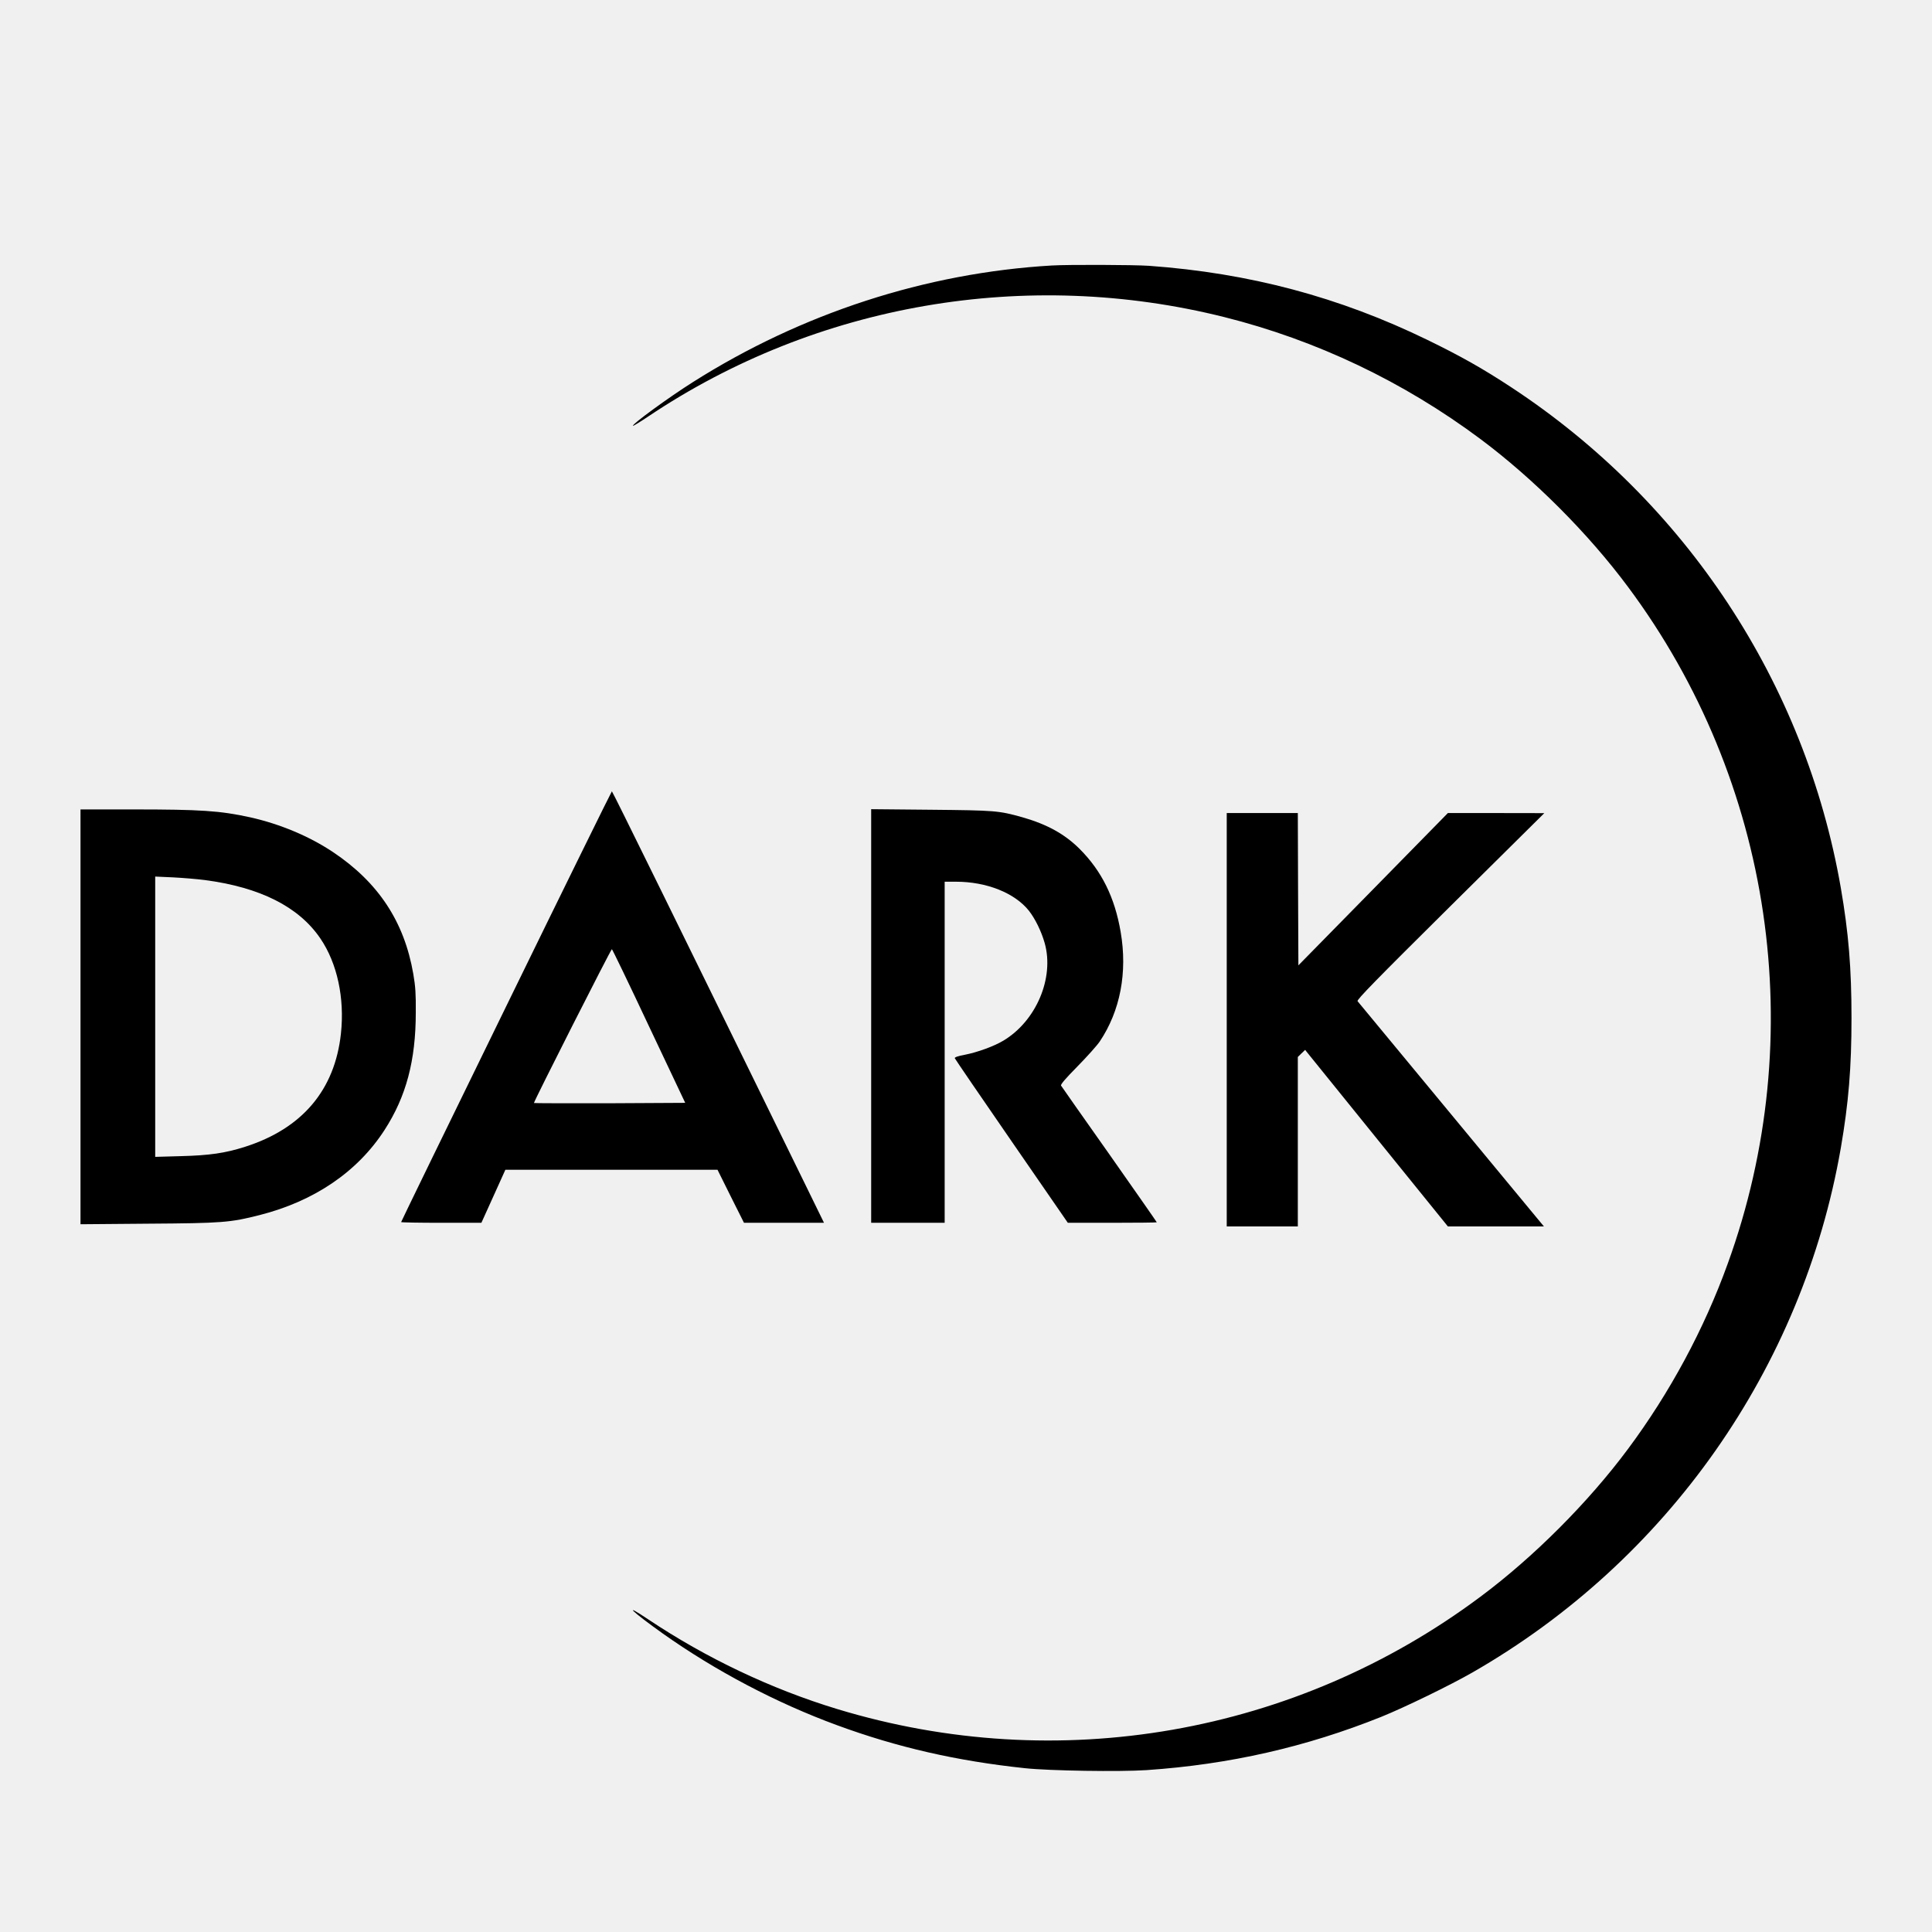
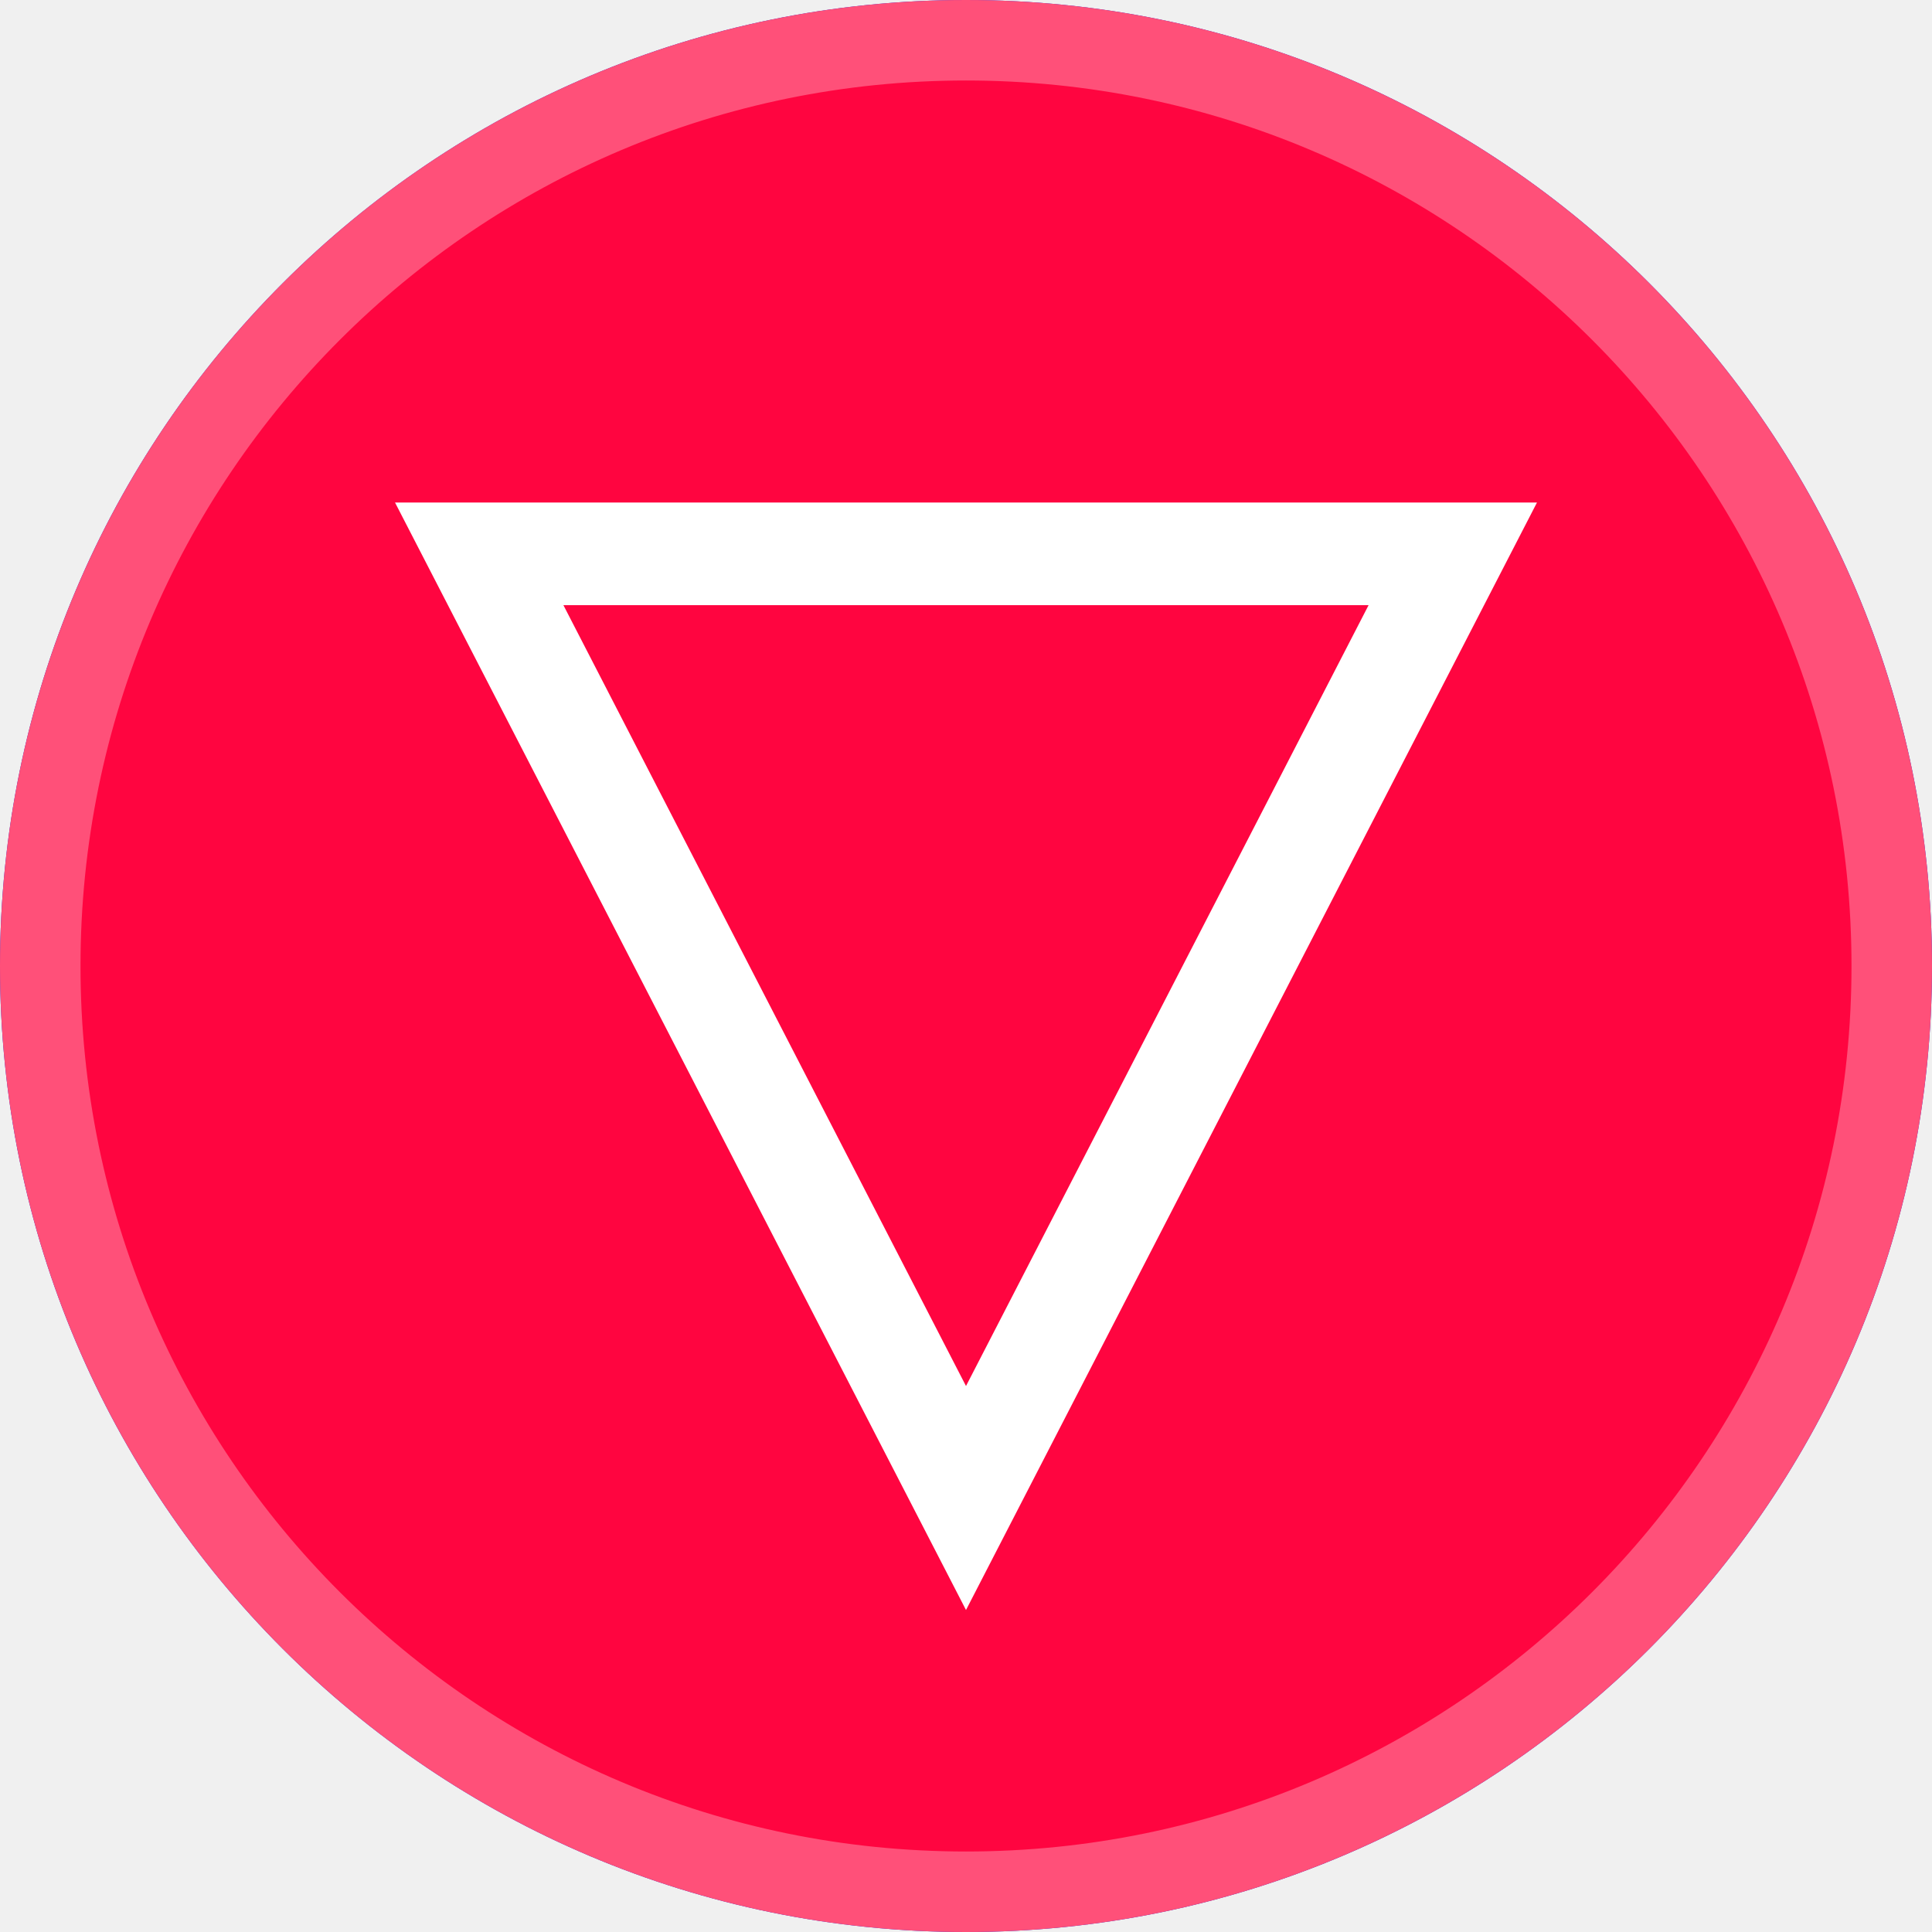
<svg xmlns="http://www.w3.org/2000/svg" width="24" height="24" viewBox="0 0 24 24" fill="none">
-   <path d="M13.068 3.298C11.503 3.389 9.956 3.892 8.607 4.747C8.303 4.939 7.847 5.273 7.863 5.289C7.866 5.294 7.952 5.241 8.052 5.174C10.143 3.772 12.749 3.323 15.209 3.939C16.354 4.226 17.435 4.741 18.392 5.455C19.052 5.948 19.729 6.625 20.224 7.291C22.022 9.706 22.488 12.871 21.462 15.699C21.169 16.512 20.742 17.303 20.224 17.999C19.729 18.665 19.052 19.342 18.392 19.834C16.096 21.549 13.142 22.064 10.399 21.23C9.579 20.981 8.77 20.596 8.052 20.116C7.719 19.893 7.851 20.02 8.236 20.294C8.887 20.755 9.643 21.154 10.395 21.43C11.145 21.706 11.883 21.875 12.731 21.965C13.036 21.998 13.912 22.011 14.243 21.989C15.274 21.919 16.227 21.701 17.159 21.327C17.448 21.21 18.013 20.936 18.293 20.775C20.712 19.387 22.392 16.993 22.867 14.262C22.964 13.7 23 13.262 23 12.645C23 12.028 22.964 11.589 22.867 11.028C22.425 8.486 20.944 6.237 18.772 4.81C18.416 4.576 18.14 4.421 17.731 4.222C16.638 3.69 15.521 3.392 14.273 3.302C14.084 3.289 13.273 3.286 13.068 3.298Z" fill="black" />
-   <path d="M6.288 12.501C5.57 13.97 4.983 15.175 4.983 15.181C4.983 15.186 5.207 15.19 5.481 15.19H5.98L6.129 14.861L6.278 14.531H7.595H8.913L9.077 14.861L9.242 15.19H9.739H10.236L9.992 14.691C8.465 11.573 7.609 9.83 7.601 9.83C7.597 9.83 7.005 11.032 6.288 12.501ZM8.061 12.747L8.512 13.7L7.576 13.705C7.061 13.706 6.637 13.705 6.633 13.702C6.625 13.693 7.589 11.791 7.601 11.791C7.606 11.791 7.814 12.221 8.061 12.747Z" fill="black" />
-   <path d="M1 12.631V15.208L1.843 15.201C2.759 15.195 2.861 15.187 3.225 15.094C3.903 14.922 4.441 14.557 4.777 14.037C5.045 13.623 5.165 13.175 5.165 12.577C5.167 12.348 5.161 12.255 5.134 12.098C5.022 11.449 4.7 10.962 4.137 10.585C3.84 10.387 3.478 10.236 3.108 10.153C2.735 10.071 2.49 10.055 1.656 10.055H1V12.631ZM2.542 10.932C3.231 11.022 3.711 11.264 3.979 11.657C4.189 11.965 4.283 12.399 4.235 12.841C4.159 13.54 3.755 14.018 3.047 14.245C2.798 14.325 2.601 14.353 2.247 14.362L1.928 14.371V12.63V10.889L2.15 10.899C2.271 10.905 2.448 10.92 2.542 10.932Z" fill="black" />
-   <path d="M10.822 12.621V15.19H11.278H11.735V13.072V10.953H11.876C12.256 10.953 12.605 11.092 12.782 11.314C12.859 11.413 12.936 11.568 12.978 11.717C13.099 12.149 12.871 12.685 12.463 12.928C12.346 12.998 12.142 13.072 11.984 13.103C11.898 13.119 11.856 13.134 11.861 13.146C11.864 13.155 12.181 13.62 12.566 14.177L13.265 15.19H13.818C14.122 15.19 14.37 15.187 14.37 15.184C14.37 15.18 14.105 14.801 13.782 14.341C13.458 13.882 13.187 13.497 13.181 13.486C13.172 13.473 13.235 13.399 13.385 13.247C13.505 13.125 13.629 12.986 13.662 12.937C13.916 12.558 14.008 12.079 13.921 11.576C13.848 11.148 13.686 10.821 13.413 10.547C13.228 10.362 13.008 10.24 12.699 10.152C12.406 10.07 12.365 10.067 11.567 10.059L10.822 10.052V12.621Z" fill="black" />
-   <path d="M15.239 12.667V15.235H15.68H16.122V14.182V13.13L16.168 13.085L16.213 13.042L16.239 13.075C16.252 13.092 16.652 13.587 17.125 14.171L17.986 15.235H18.582H19.179L19.082 15.118C18.907 14.907 16.881 12.458 16.864 12.437C16.852 12.42 17.087 12.179 18.016 11.258L19.184 10.101L18.585 10.1H17.986L17.058 11.046L16.129 11.992L16.125 11.046L16.122 10.1H15.68H15.239V12.667Z" fill="black" />
+   <path d="M12 24C18.627 24 24 18.627 24 12C24 5.373 18.627 0 12 0C5.373 0 1.52588e-05 5.373 1.52588e-05 12C1.52588e-05 18.627 5.373 24 12 24Z" fill="#0041FF" />
+   <path d="M12 24C18.627 24 24 18.627 24 12C24 5.373 18.627 0 12 0C5.373 0 1.52588e-05 5.373 1.52588e-05 12C1.52588e-05 18.627 5.373 24 12 24Z" fill="#FF0540" />
+   <path d="M23.5 12C23.5 18.351 18.351 23.5 12 23.5C5.649 23.5 0.5 18.351 0.5 12C0.5 5.649 5.649 0.5 12 0.5C18.351 0.5 23.5 5.649 23.5 12Z" stroke="white" stroke-opacity="0.3" />
+   <path d="M18.047 6.88L12 18.609L5.953 6.88L18.047 6.88Z" stroke="white" stroke-width="1.275" />
</svg>
